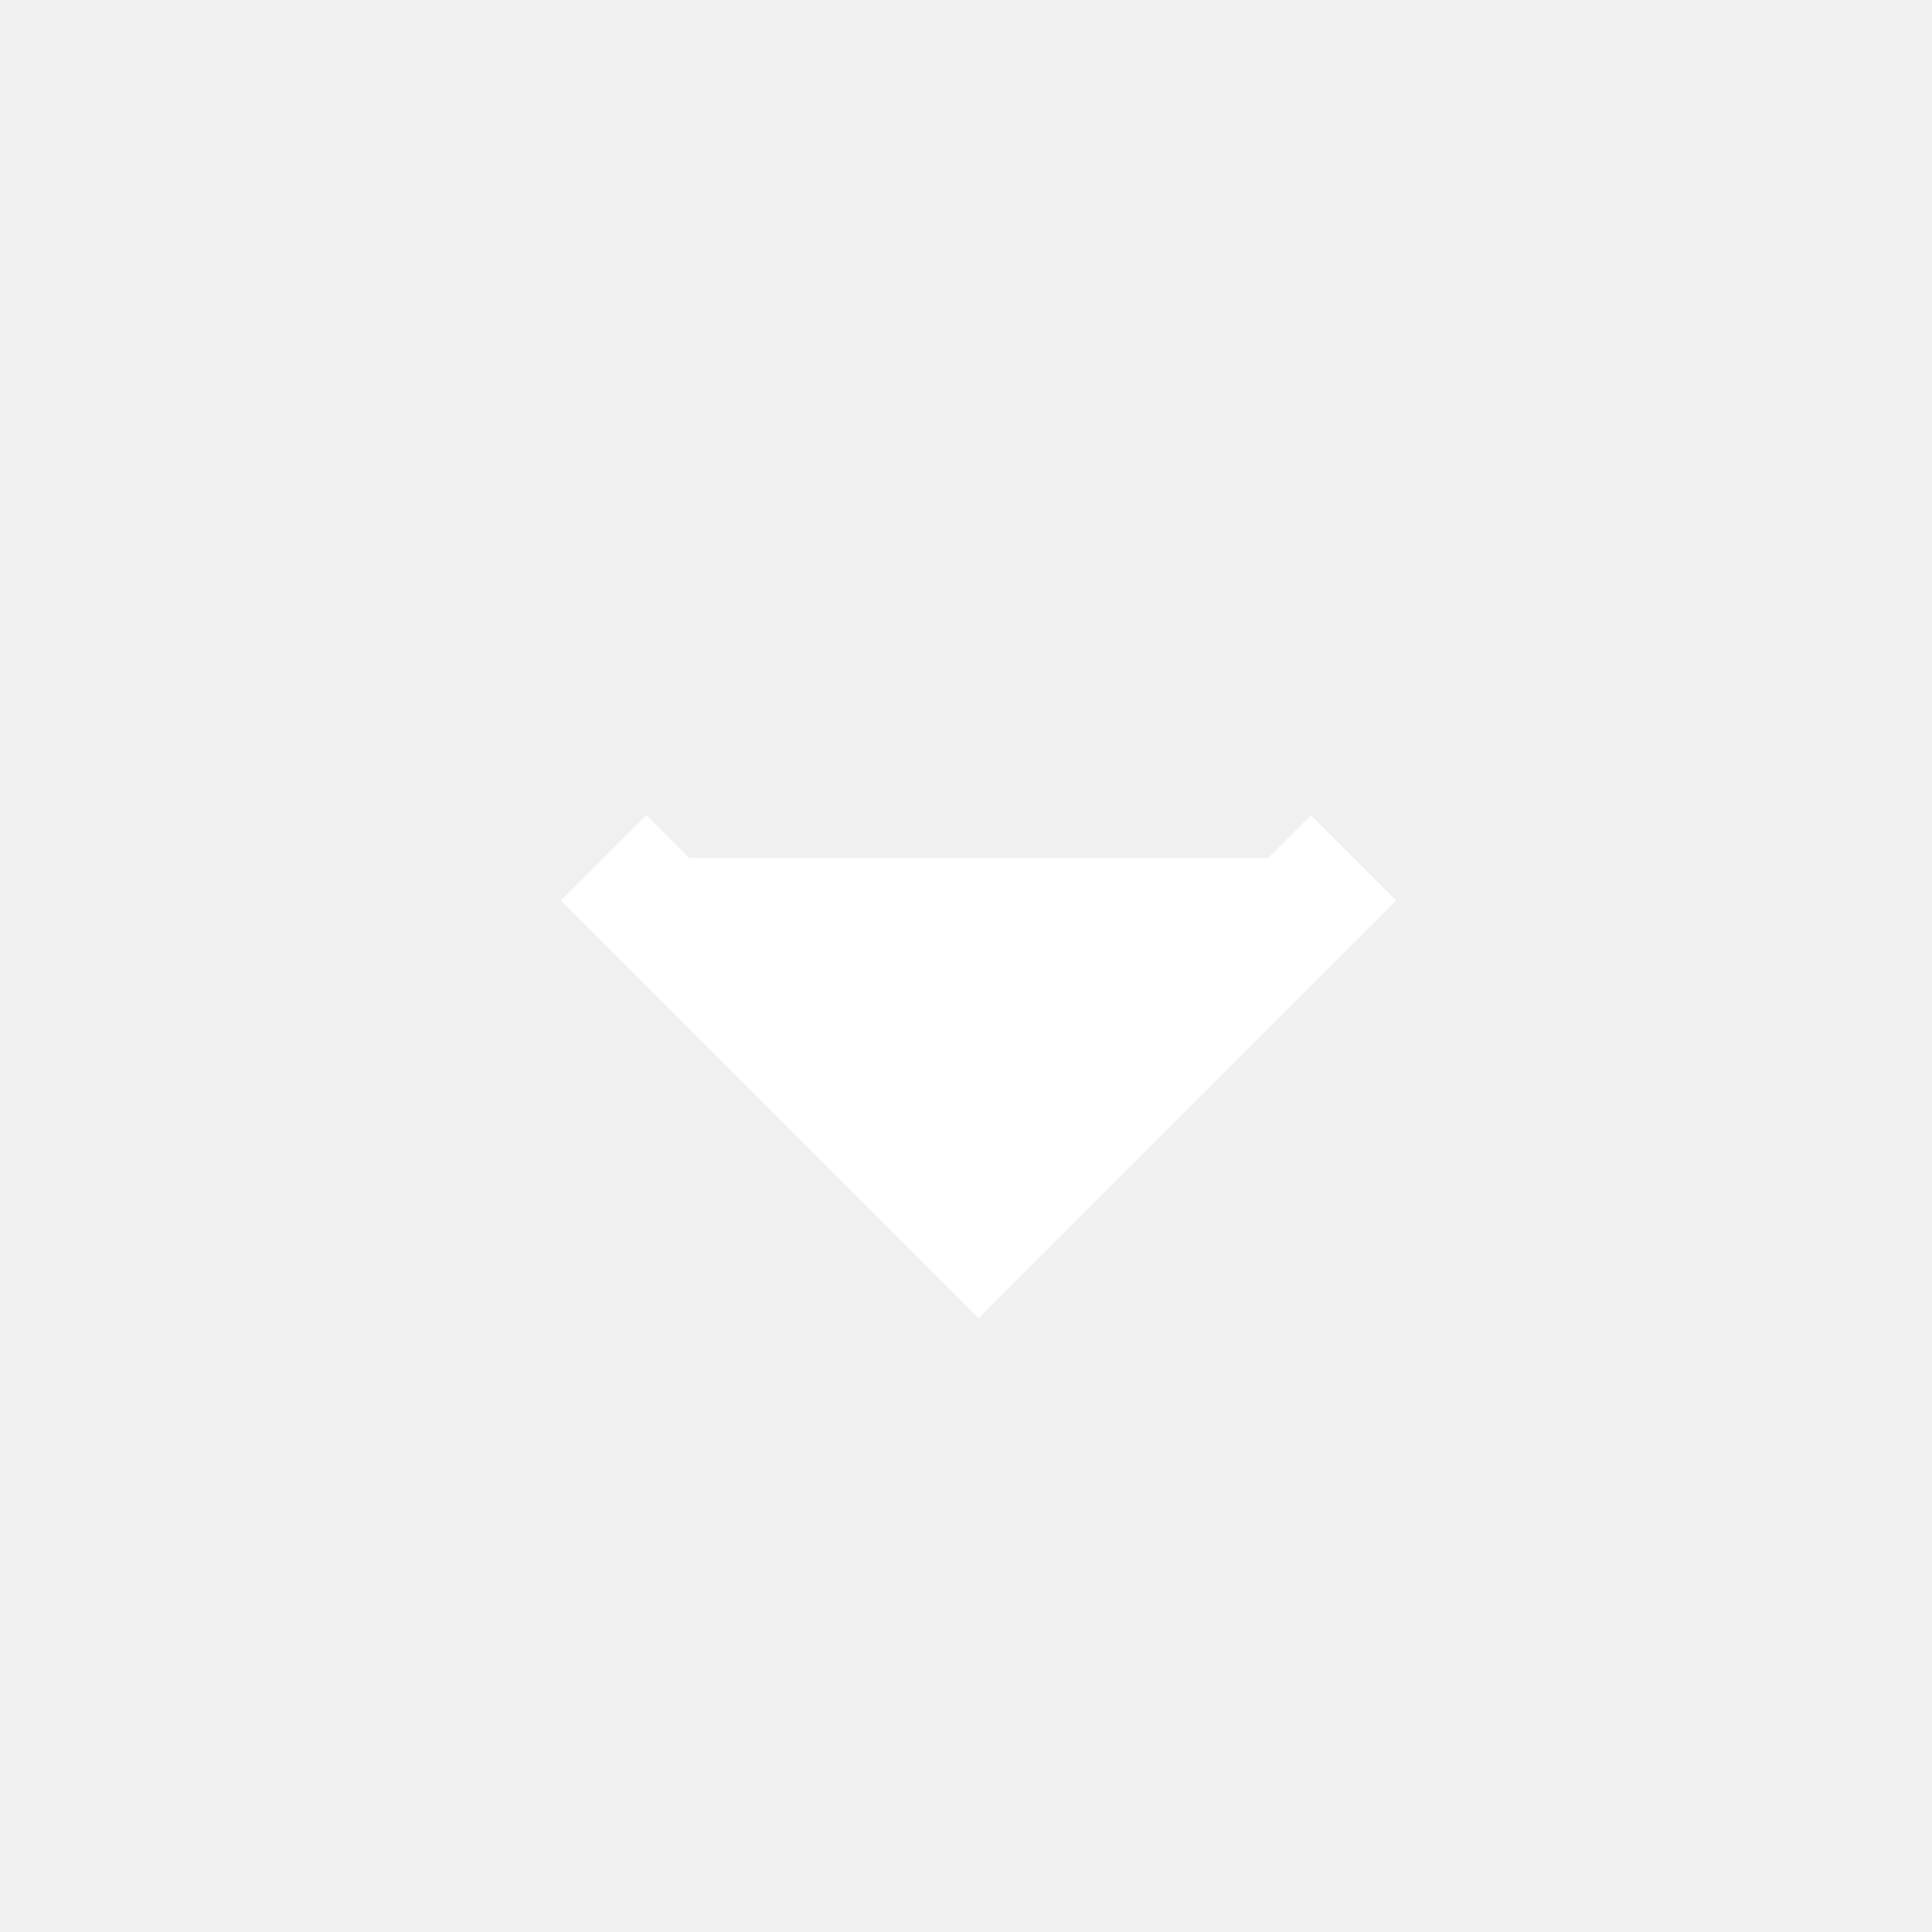
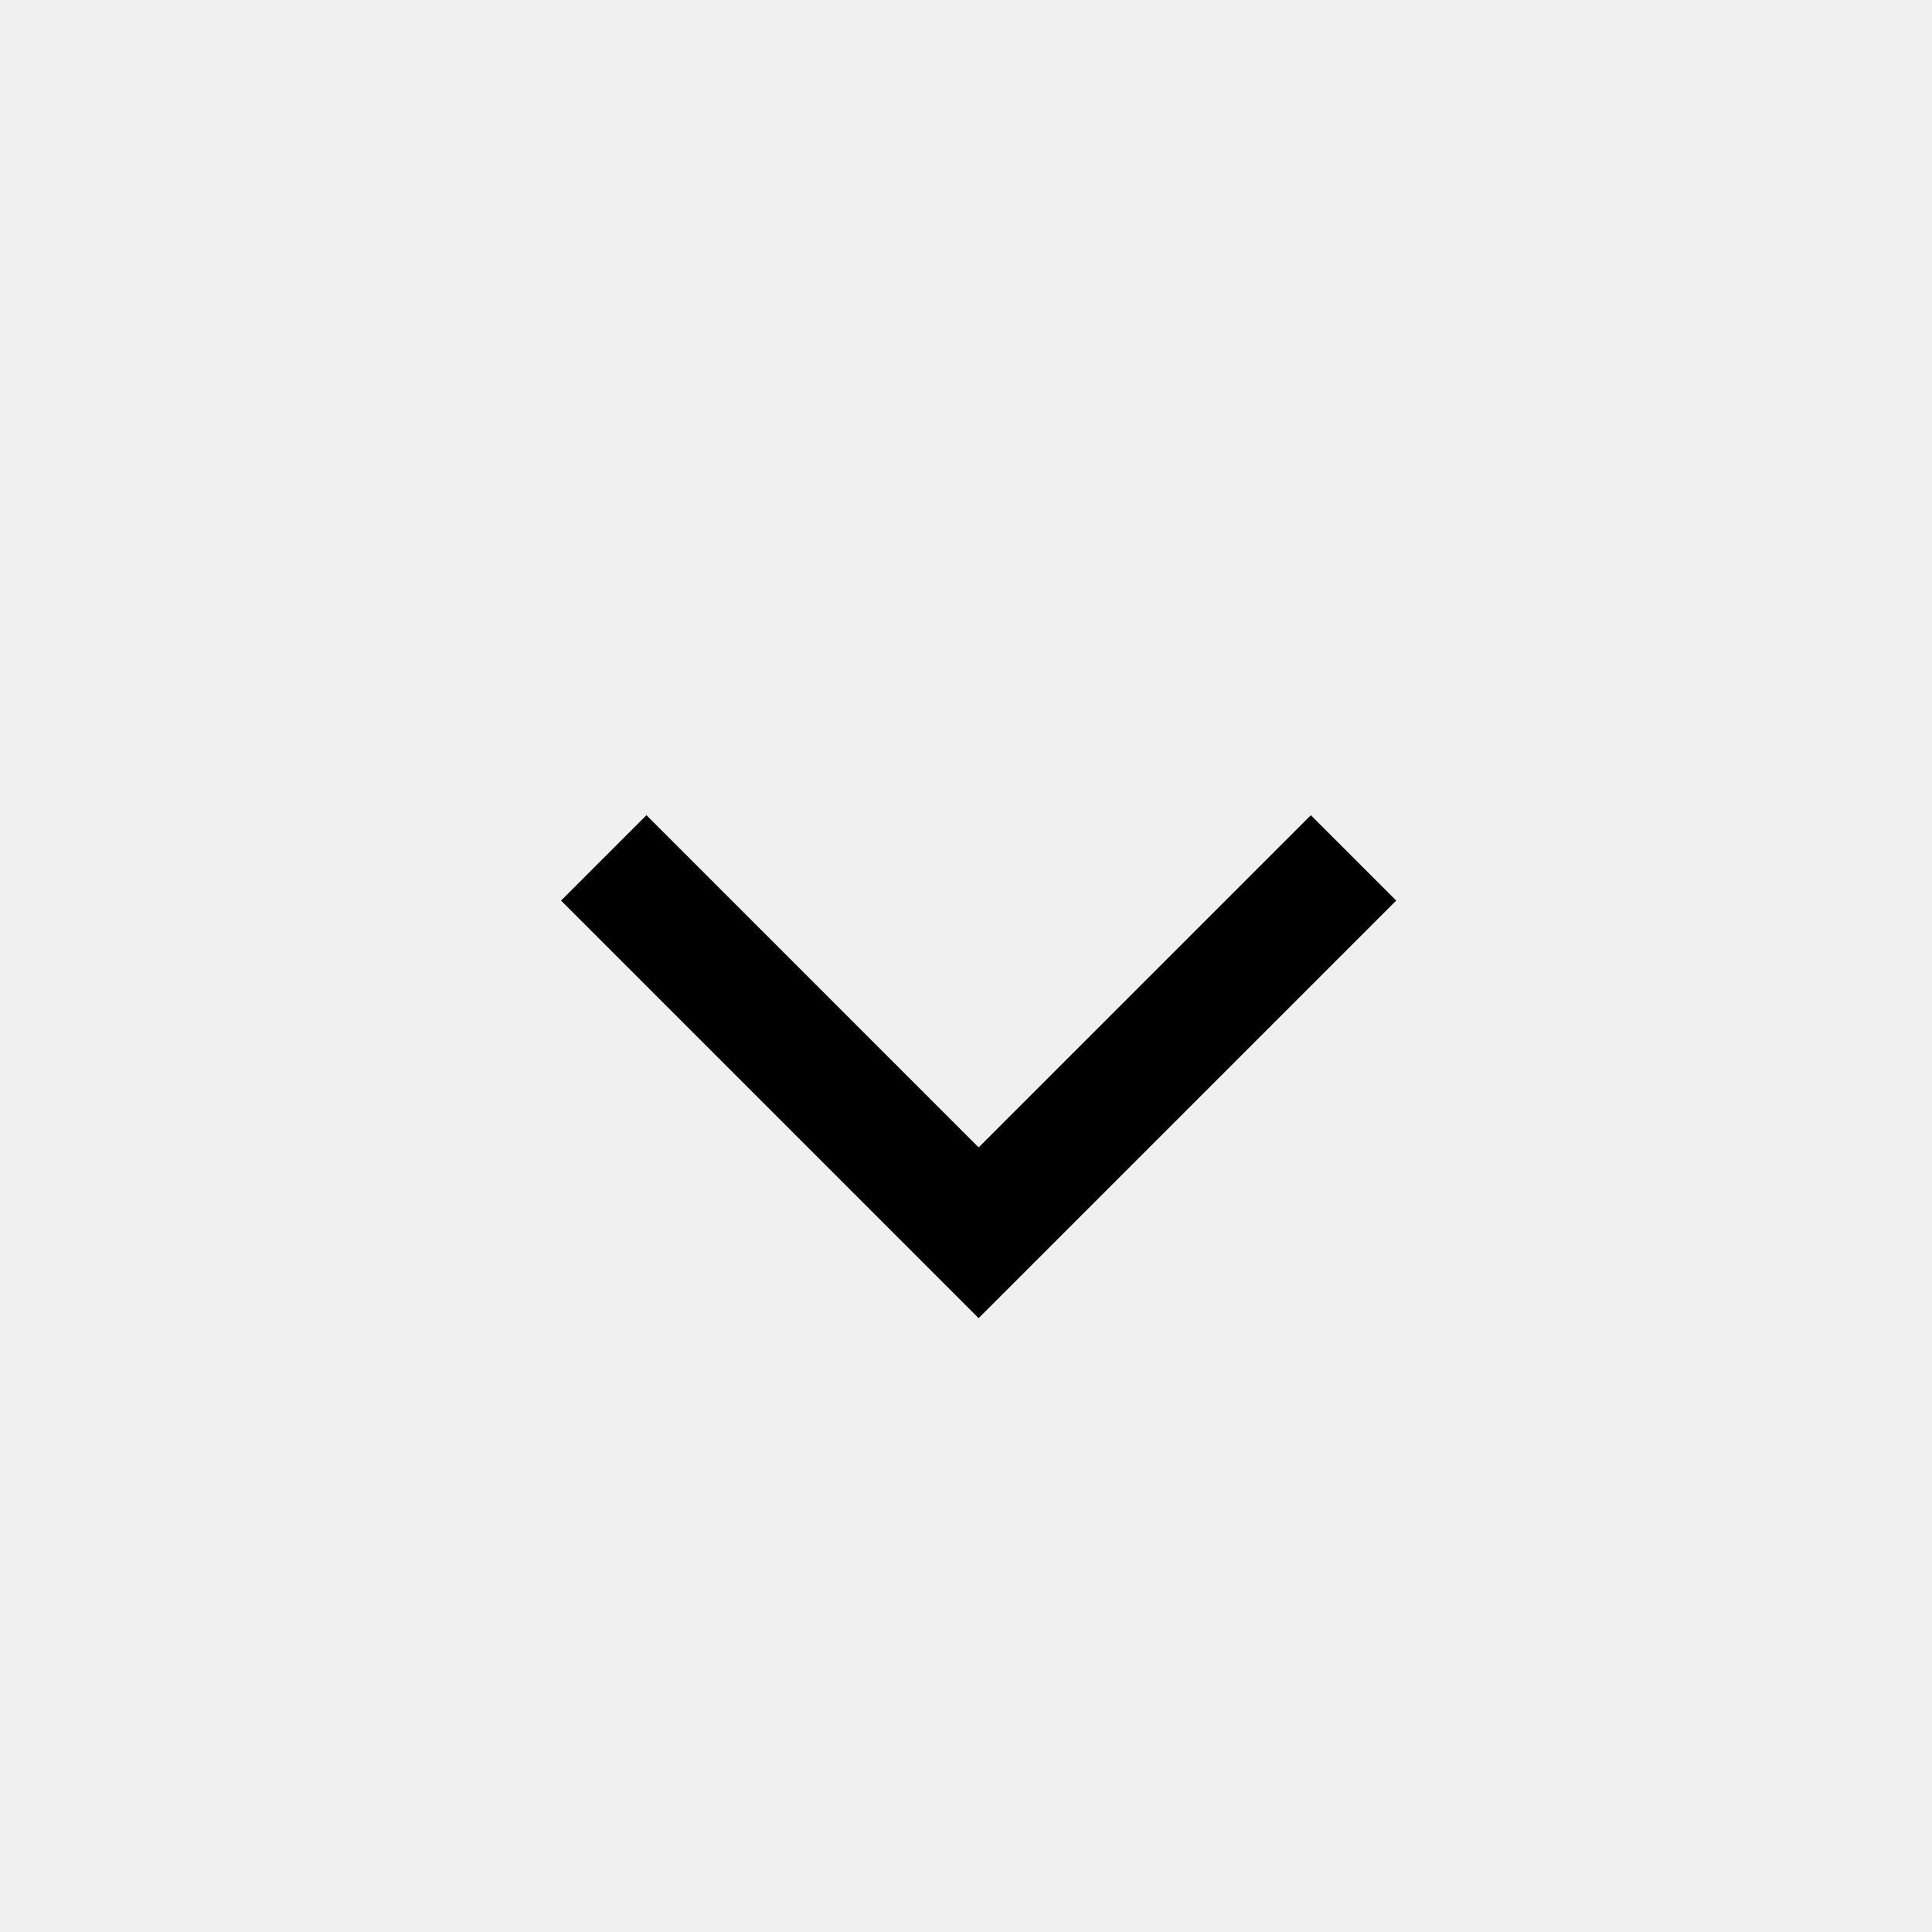
<svg xmlns="http://www.w3.org/2000/svg" width="24px" height="24px" viewBox="0 0 24 24" id="arrow_down" data-name="arrow down">
  <defs>
    <clipPath id="clip-path">
-       <rect id="Mask" width="24" height="24" fill="white" stroke="" stroke-width="1" />
+       <rect id="Mask" width="24" height="24" fill="none" stroke="#000" stroke-width="1" />
    </clipPath>
  </defs>
  <g id="_20x20_arrow-back--grey" data-name="20x20/arrow-back--grey" transform="translate(0 24) rotate(-90)">
    <rect id="Mask-2" data-name="Mask" width="24" height="24" fill="none" />
    <g id="_20x20_arrow-back--grey-2" data-name="20x20/arrow-back--grey" clip-path="url(#clip-path)">
      <g id="Group_2" data-name="Group 2" transform="translate(8 7)">
-         <path id="Rectangle" d="M0,6.586V0H6.586" transform="translate(0.686 5.157) rotate(-45)" fill="white" stroke="white" stroke-miterlimit="10" stroke-width="1.5" />
+         <path id="Rectangle" d="M0,6.586V0H6.586" transform="translate(0.686 5.157) rotate(-45)" fill="none" stroke="#000" stroke-miterlimit="10" stroke-width="1.5" />
      </g>
    </g>
  </g>
</svg>
